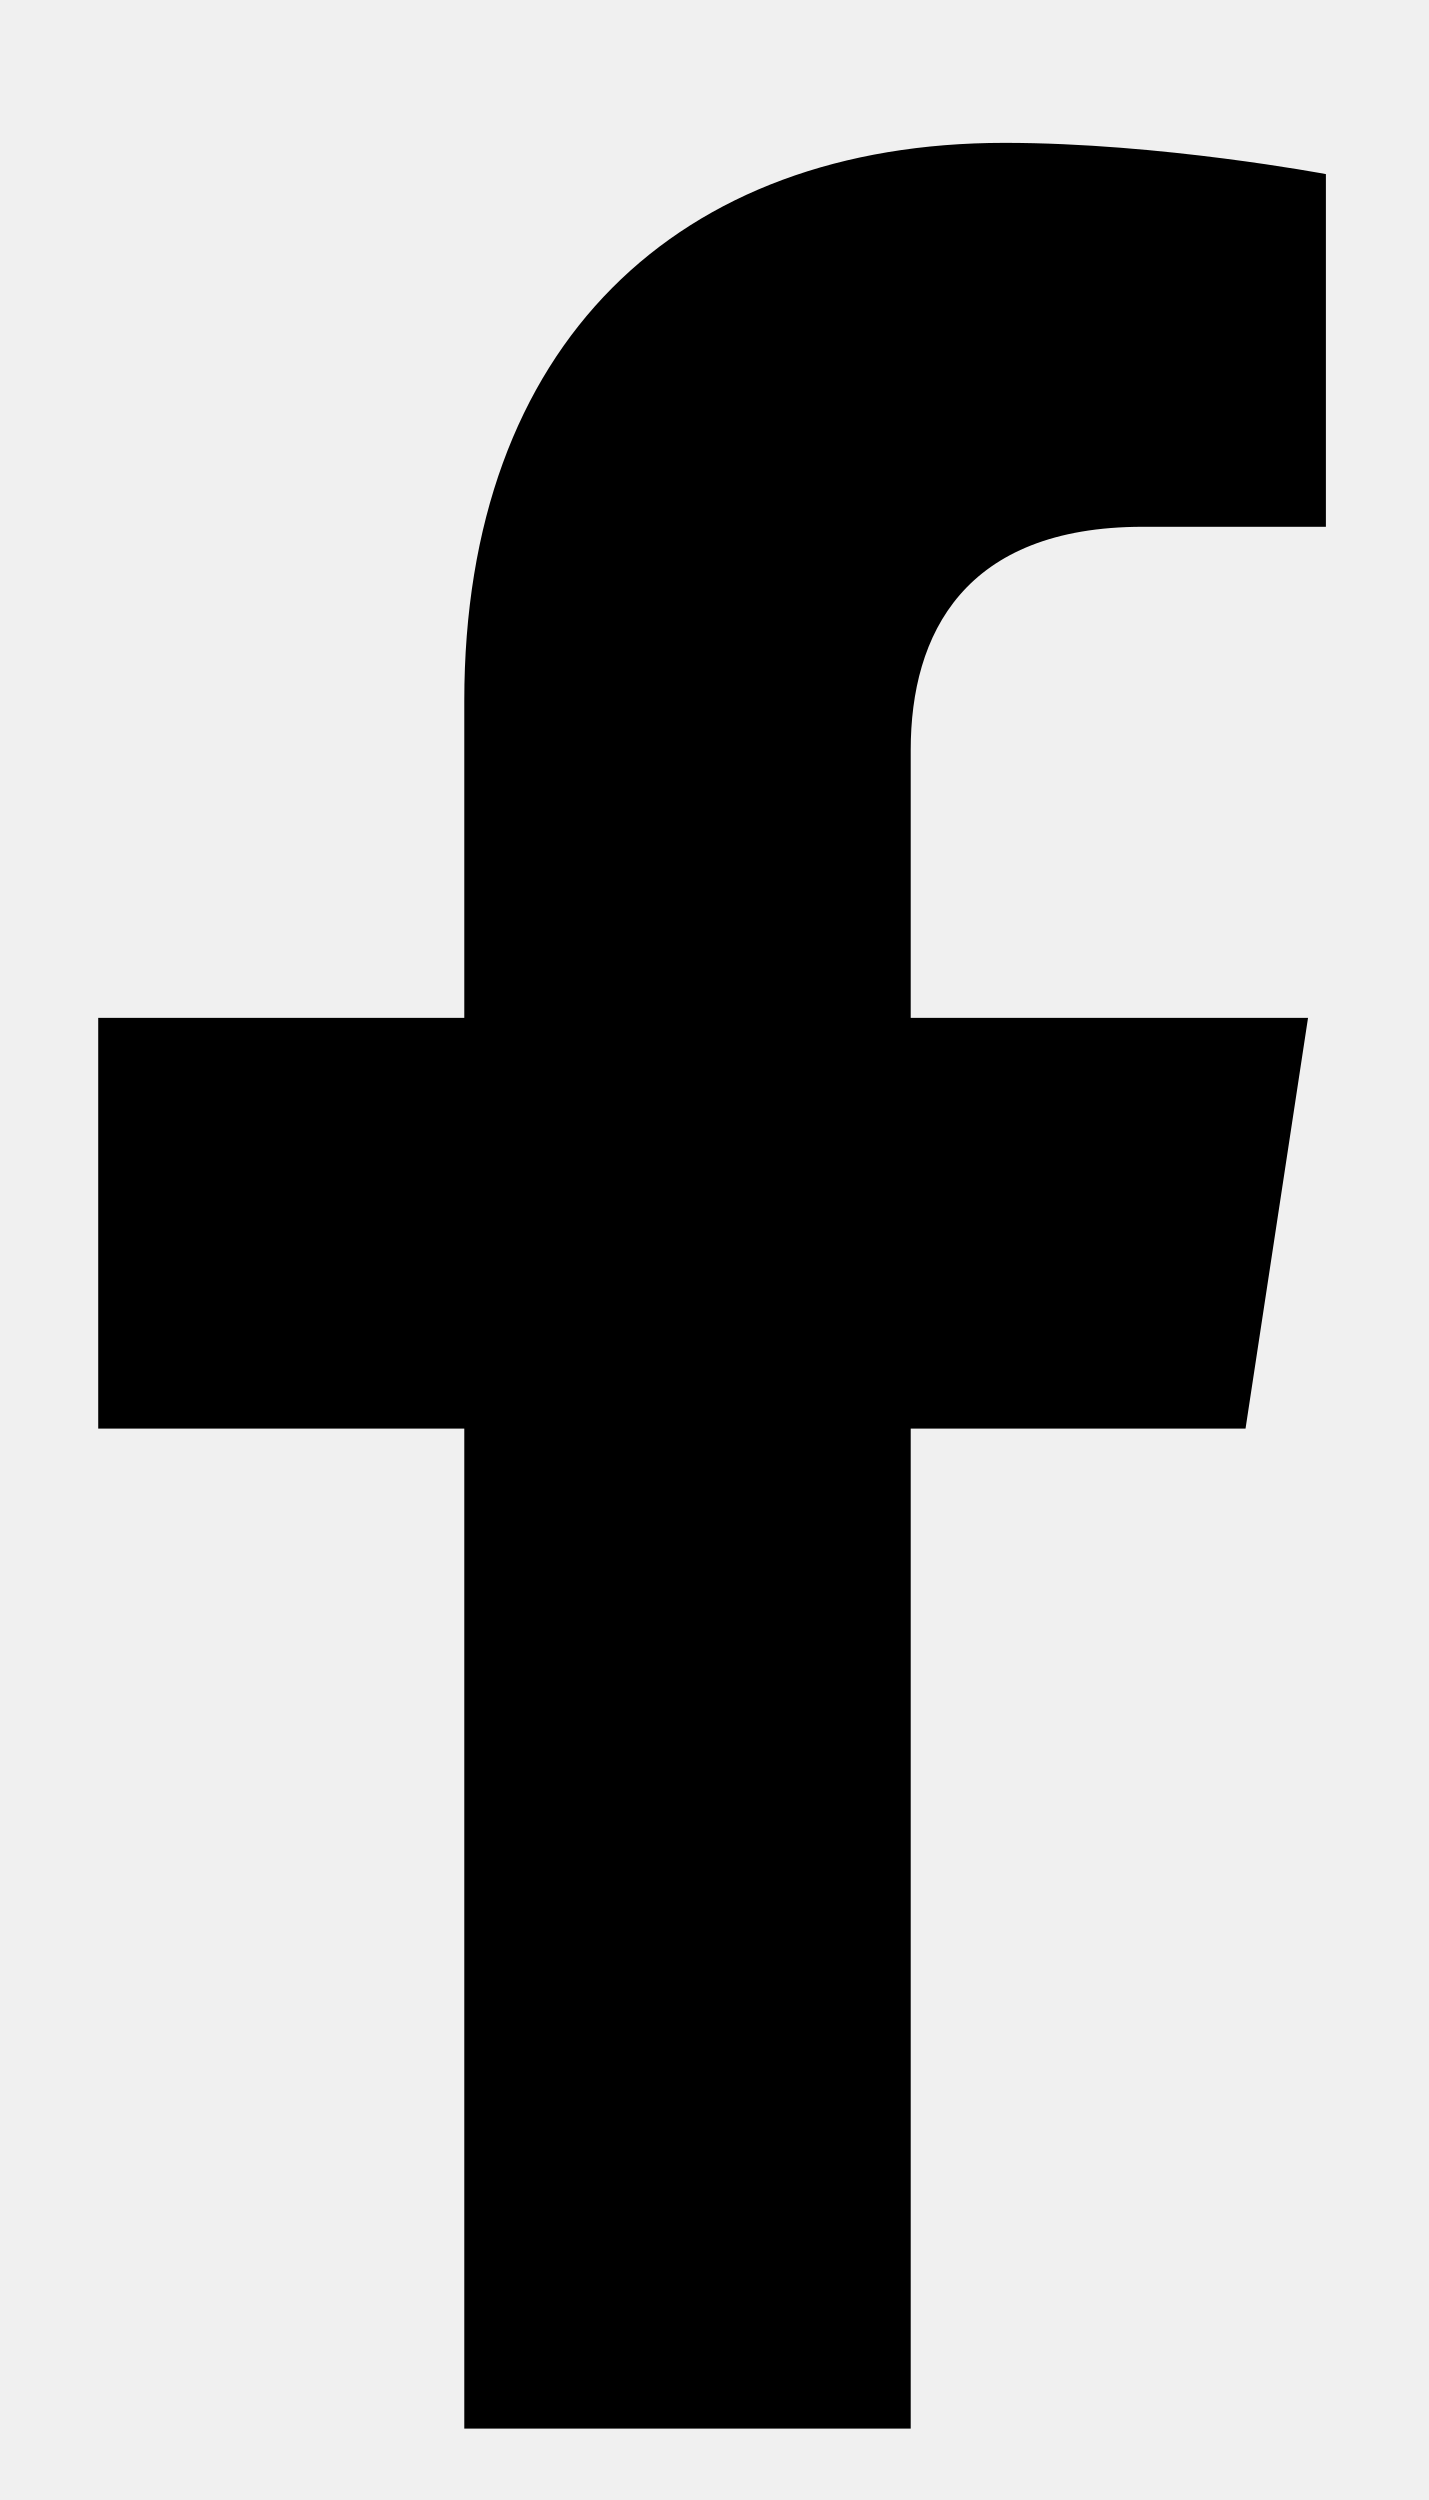
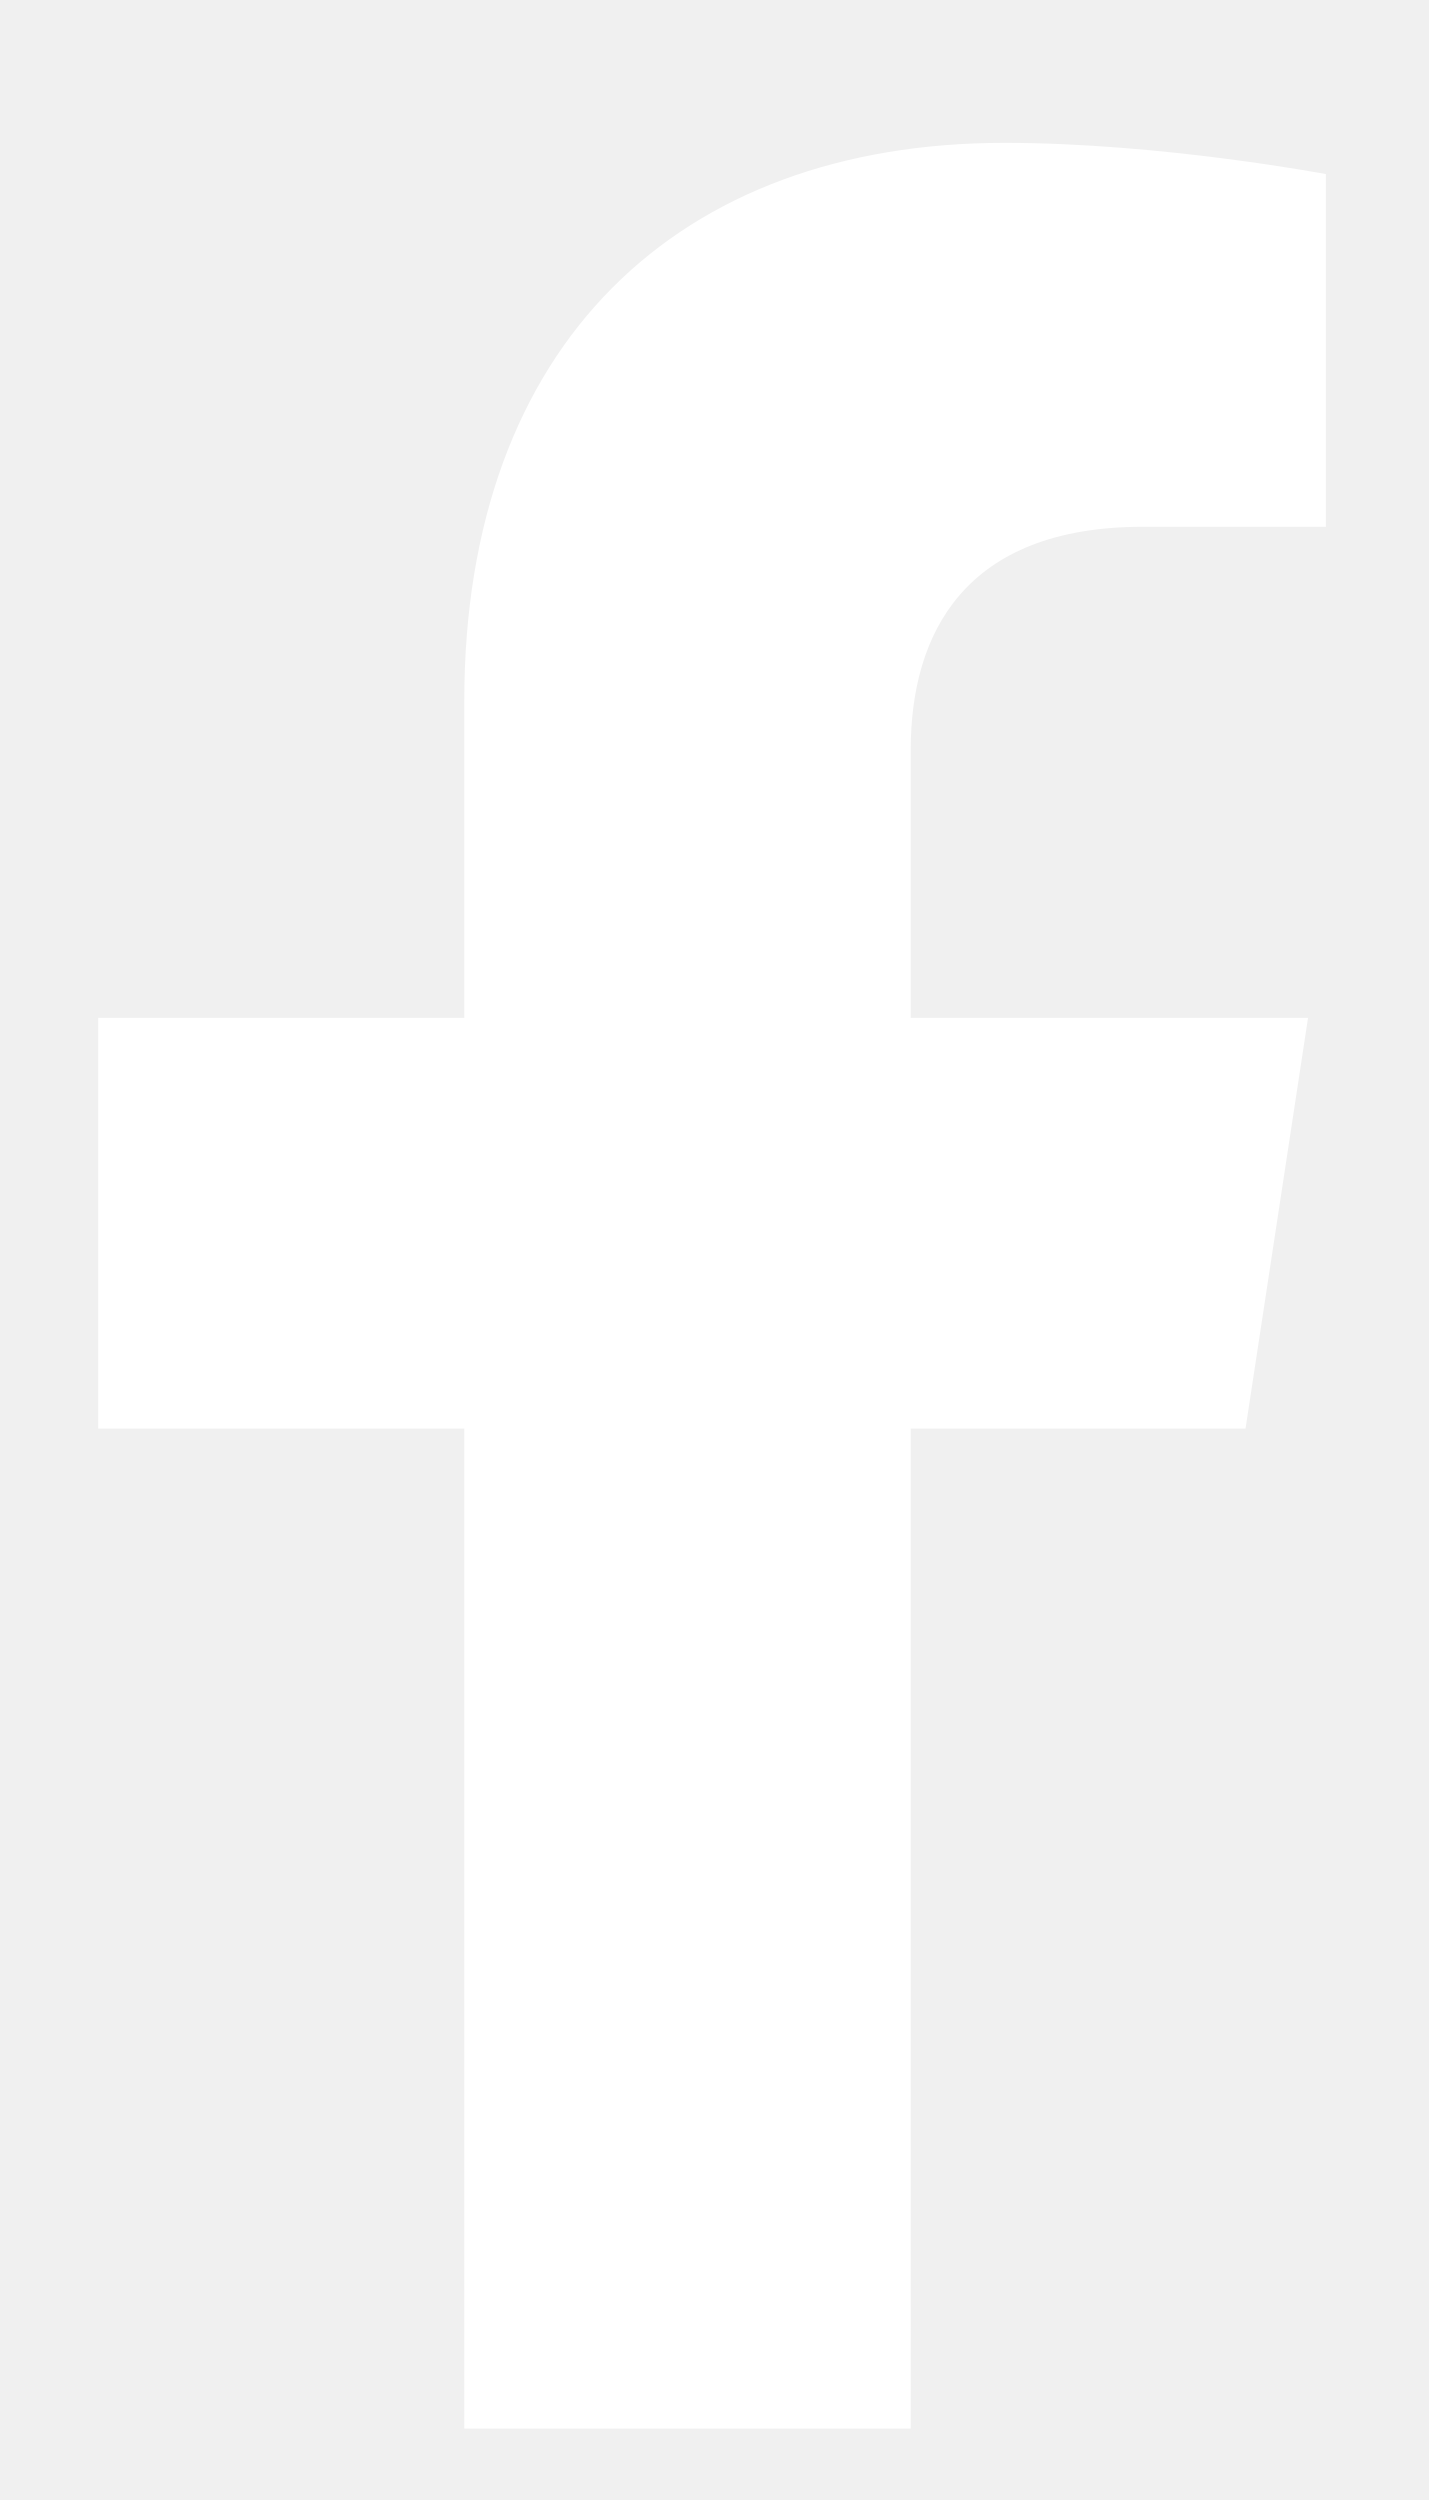
<svg xmlns="http://www.w3.org/2000/svg" width="8" height="14" viewBox="0 0 8 14" fill="none">
-   <path d="M6.975 8H5.1V13.6H2.6V8H0.55V5.7H2.6V3.925C2.6 1.925 3.8 0.8 5.625 0.8C6.5 0.8 7.425 0.975 7.425 0.975V2.95H6.4C5.4 2.95 5.1 3.55 5.1 4.2V5.7H7.325L6.975 8Z" fill="black" />
+   <path d="M6.975 8H5.1V13.6H2.6V8H0.55V5.7H2.6V3.925C2.6 1.925 3.8 0.8 5.625 0.8C6.5 0.8 7.425 0.975 7.425 0.975V2.95H6.4C5.4 2.95 5.1 3.55 5.1 4.2V5.7H7.325L6.975 8Z" fill="white" />
</svg>
